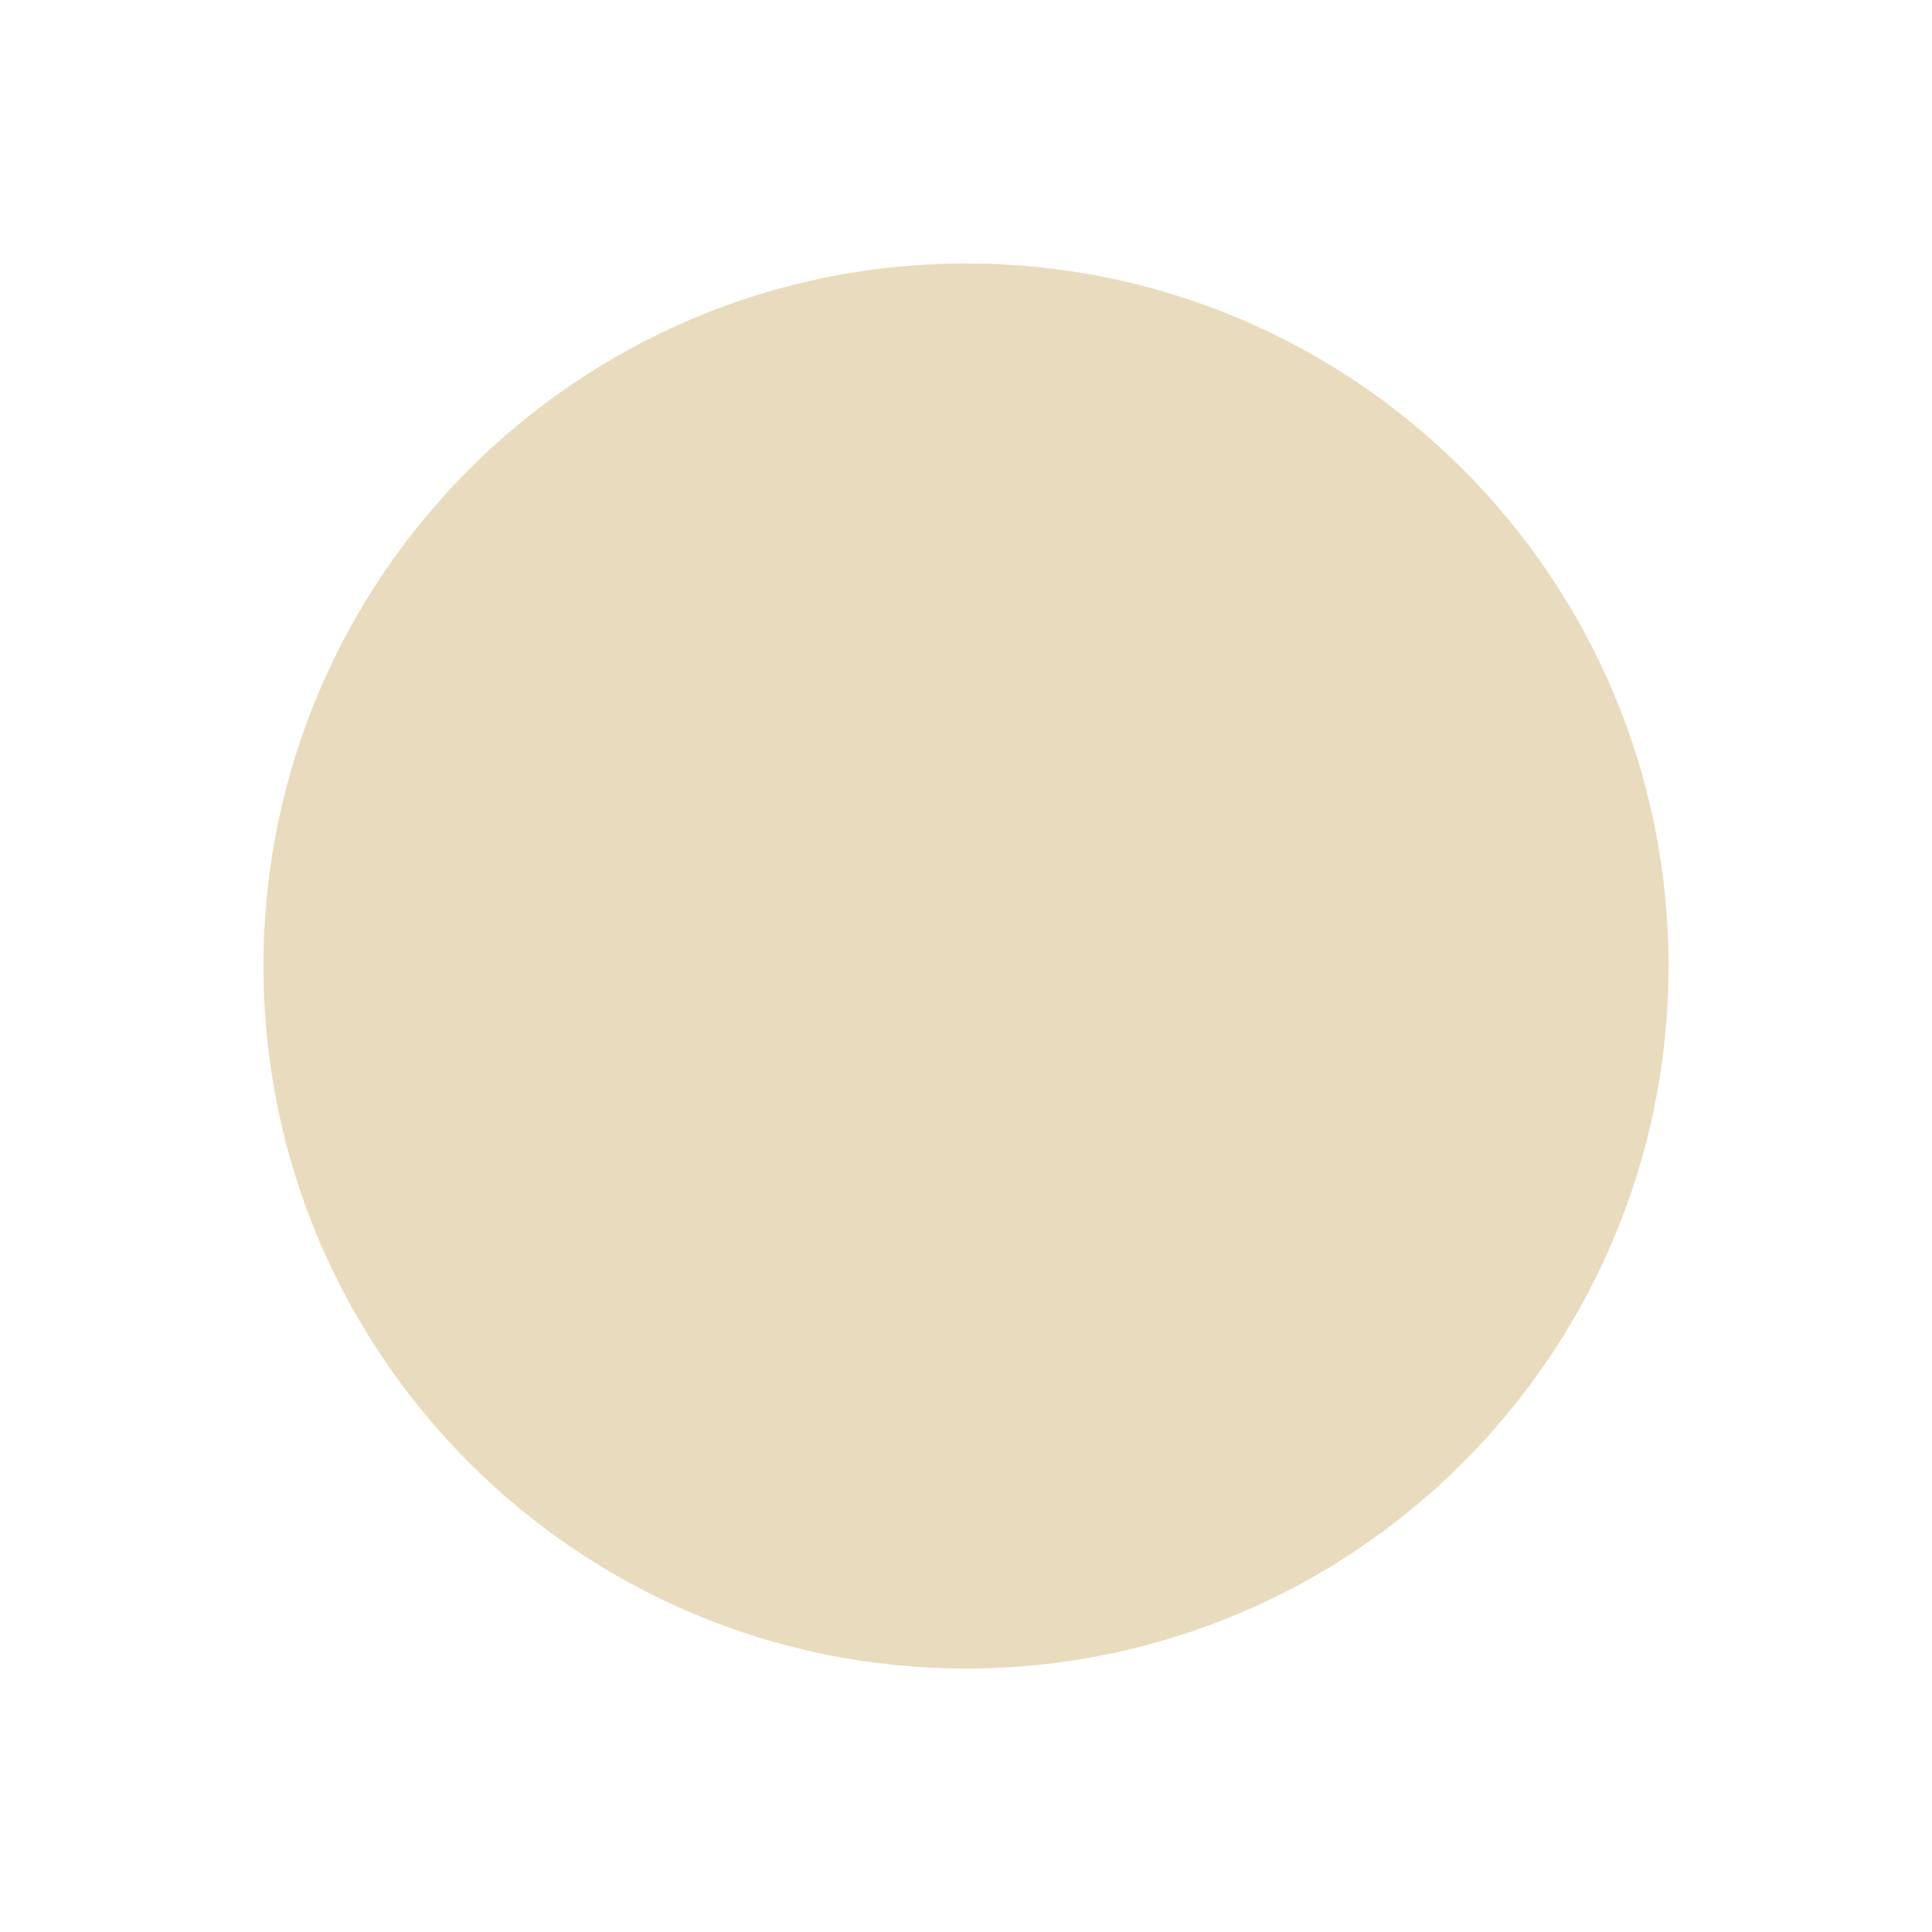
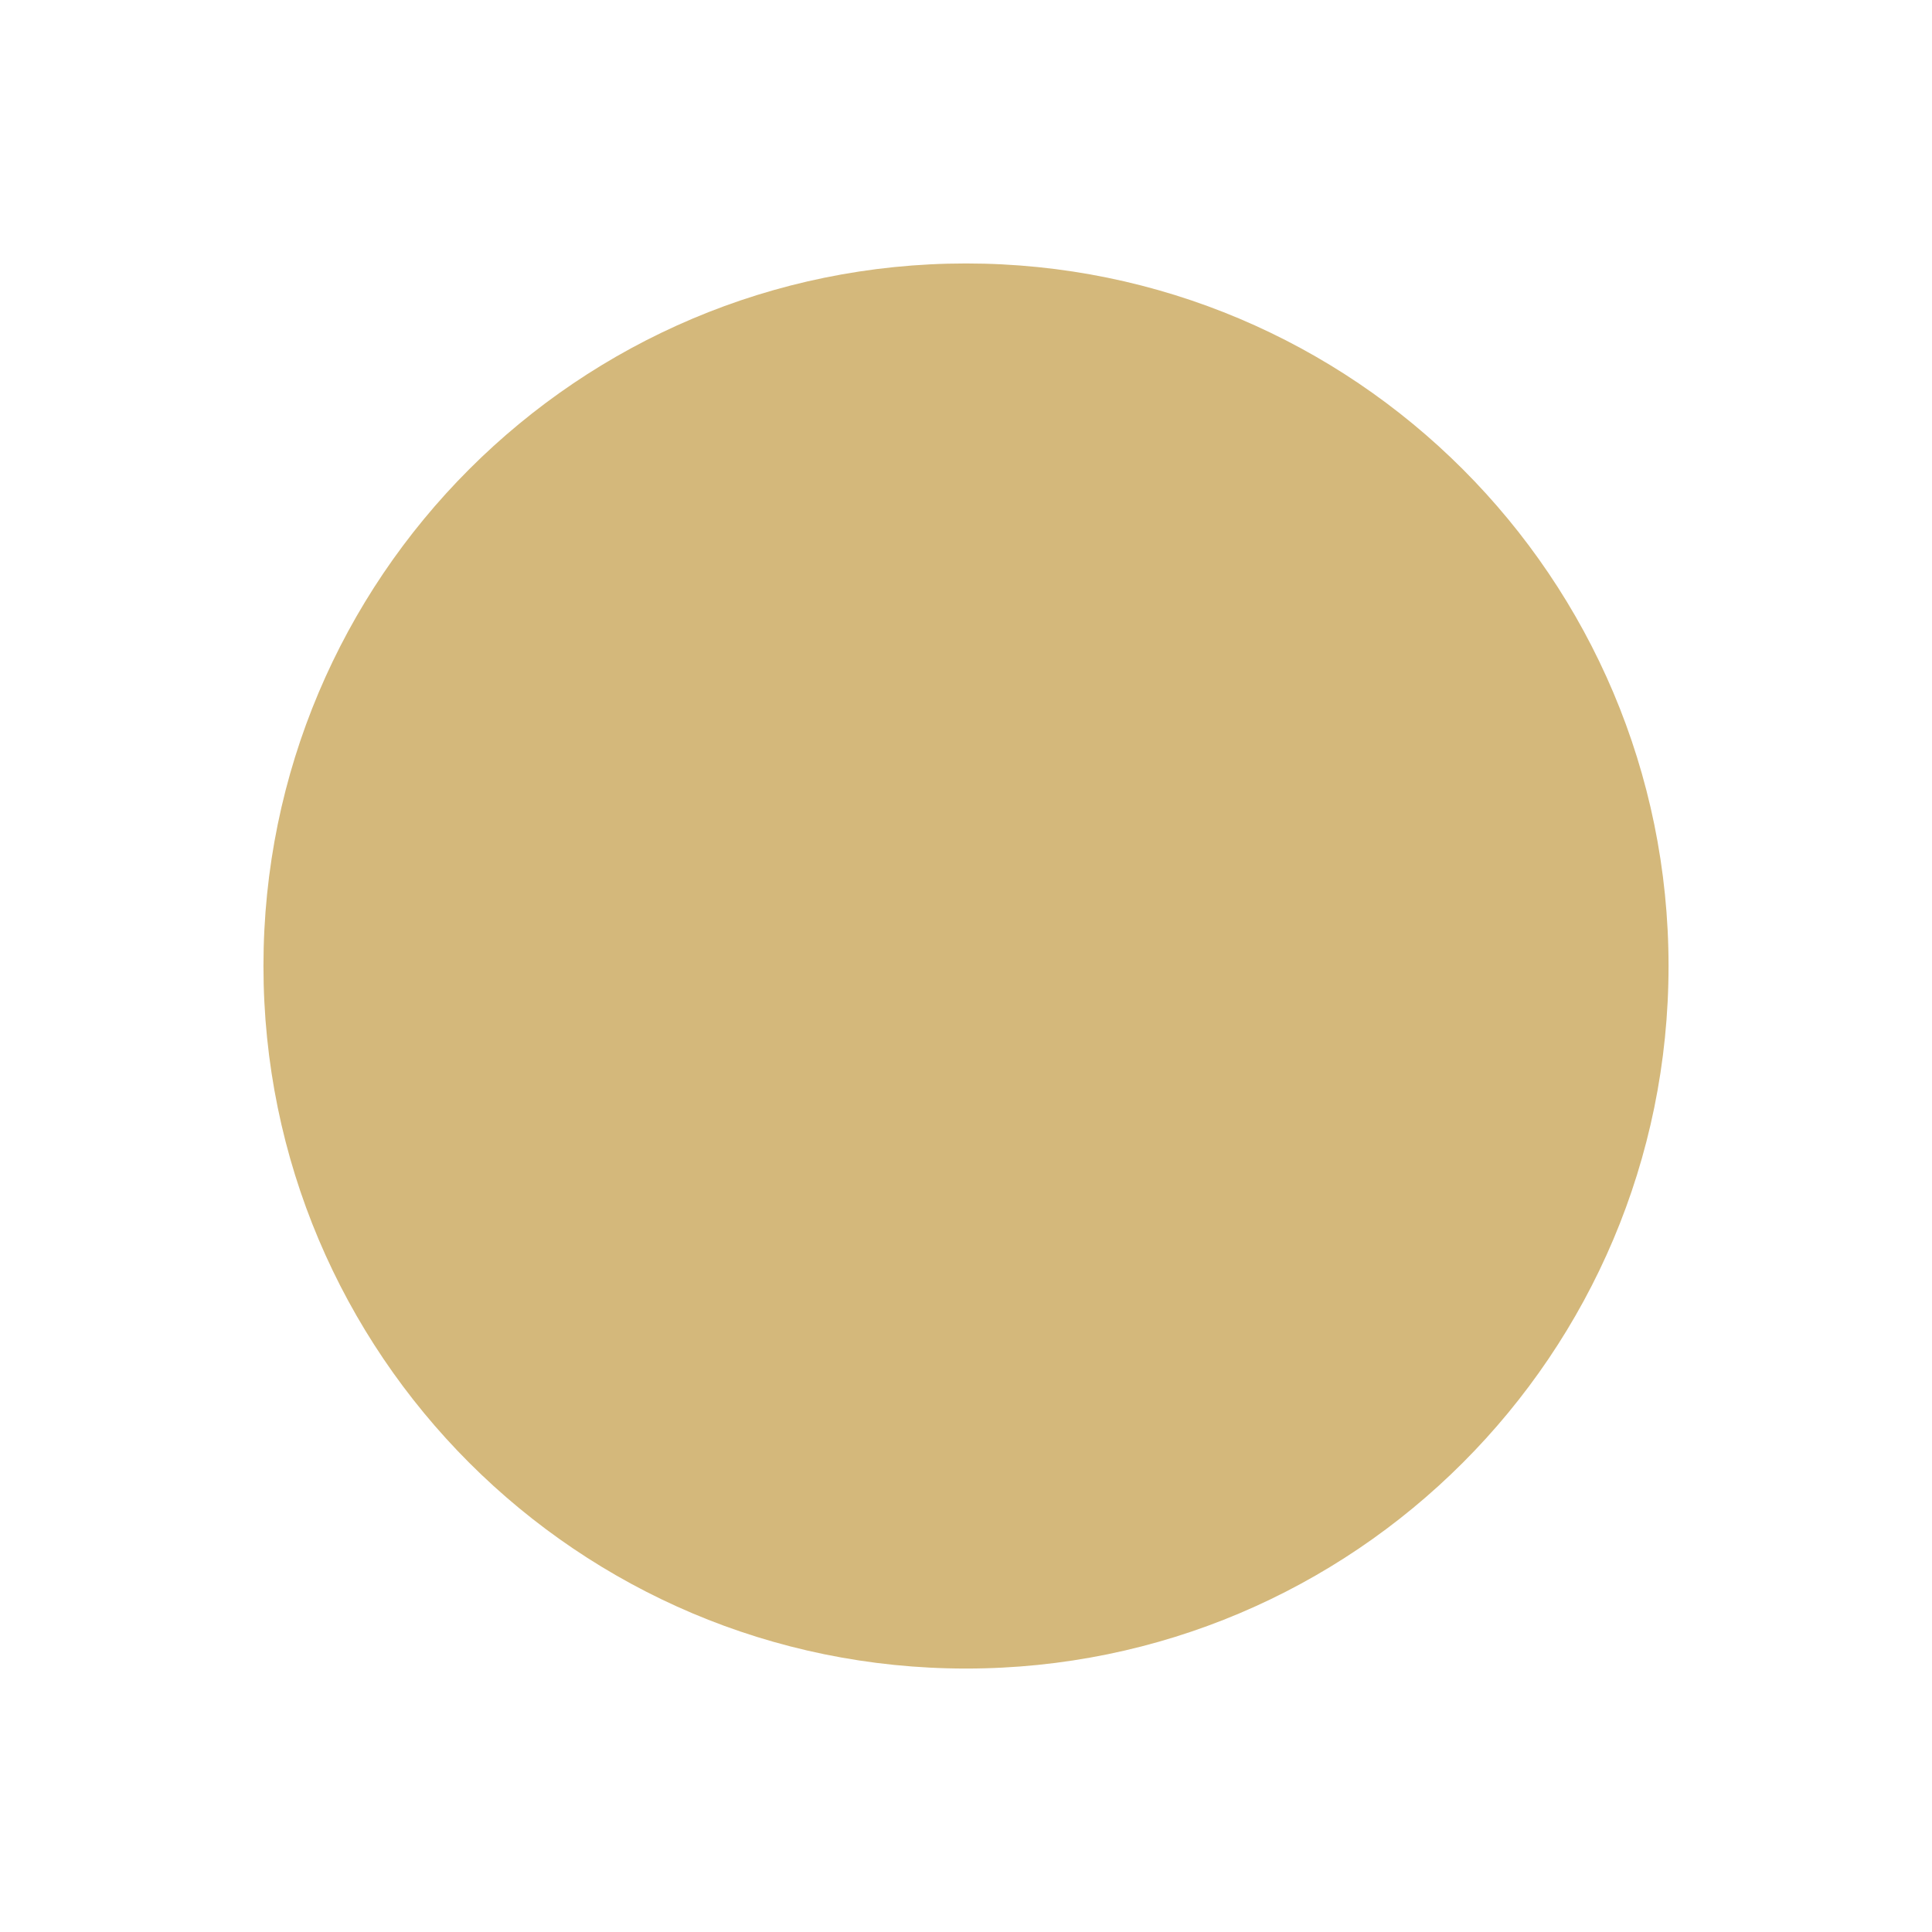
<svg xmlns="http://www.w3.org/2000/svg" xmlns:xlink="http://www.w3.org/1999/xlink" id="svg4306" width="22" height="22" version="1.1" style="enable-background:new">
  <defs id="defs22" />
  <use x="0" y="0" xlink:href="#g1000" id="use1002" transform="translate(28.47603)" width="100%" height="100%" />
  <g style="display:inline" id="hover-center" transform="matrix(0.7272727,0,0,0.7272727,-46.76603,94.73192)">
-     <ellipse ry="11" rx="11" id="ellipse4862-3" style="display:inline;opacity:0.5;fill:#d4b87b;fill-opacity:1;stroke:none;stroke-width:0;stroke-linecap:butt;stroke-linejoin:miter;stroke-miterlimit:4;stroke-dasharray:none;stroke-dashoffset:0;stroke-opacity:1" cx="79.428" cy="-54.631" />
+     <ellipse ry="11" rx="11" id="ellipse4862-3" style="display:inline;opacity:1;fill:#d4b87b;fill-opacity:1;stroke:none;stroke-width:0;stroke-linecap:butt;stroke-linejoin:miter;stroke-miterlimit:4;stroke-dasharray:none;stroke-dashoffset:0;stroke-opacity:1" cx="79.428" cy="-54.631" />
    <g clip-path="none" style="fill:#c0e3ff;fill-opacity:1" transform="matrix(1.375,0,0,1.375,68.11301,-65.7849)" id="g4886-6">
      <g id="g4866-7" style="display:inline;fill:#c0e3ff;fill-opacity:1" transform="translate(-81.0002,-967)" />
      <g style="fill:#c0e3ff;fill-opacity:1" id="g4868-5" transform="translate(-81.0002,-967)" />
      <g style="fill:#c0e3ff;fill-opacity:1" id="g4870-3" transform="translate(-81.0002,-967)" />
      <g style="fill:#c0e3ff;fill-opacity:1" id="g4872-5" transform="translate(-81.0002,-967)" />
      <g style="fill:#c0e3ff;fill-opacity:1" id="g4874-6" transform="translate(-81.0002,-967)" />
      <g id="g4876-2" style="display:inline;fill:#c0e3ff;fill-opacity:1" transform="translate(-81.0002,-967)" />
      <g id="g4878-9" style="display:inline;fill:#c0e3ff;fill-opacity:1" transform="translate(-81.0002,-967)" />
      <g id="g4880-1" style="display:inline;fill:#c0e3ff;fill-opacity:1" transform="translate(-81.0002,-967)" />
      <g id="g4884-2" style="display:inline;fill:#c0e3ff;fill-opacity:1" transform="translate(-81.0002,-967)">
        <path id="path4882-7" style="opacity:0.65;fill:#000000;fill-opacity:1;fill-rule:evenodd;stroke:none" d="m 85.029,975.112 h 3.382 c 0.45,0 0.816,0.368 0.819,0.819 v 3.382 z" />
        <path d="M 93.43,975.112 H 90.048 c -0.45,0 -0.816,-0.368 -0.819,-0.819 v -3.382 z" style="opacity:0.65;fill:#000000;fill-opacity:1;fill-rule:evenodd;stroke:none" id="path5284-0" />
      </g>
    </g>
    <rect y="-65.631" x="68.428" height="22" width="22" id="rect4890-9" style="display:inline;opacity:1;fill:none;fill-opacity:1;stroke:none;stroke-width:1.375;stroke-linecap:butt;stroke-linejoin:miter;stroke-miterlimit:4;stroke-dasharray:none;stroke-dashoffset:0;stroke-opacity:0" />
  </g>
  <g style="display:inline" id="pressed-center" transform="matrix(0.7272727,0,0,0.7272727,-46.76603,118.7319)">
-     <ellipse cy="-54.631" cx="79.428" style="display:inline;opacity:0.5;fill:#d4b87b;fill-opacity:1;stroke:none;stroke-width:0;stroke-linecap:butt;stroke-linejoin:miter;stroke-miterlimit:4;stroke-dasharray:none;stroke-dashoffset:0;stroke-opacity:1" id="ellipse5303-3" rx="11" ry="11" />
+     <ellipse cy="-54.631" cx="79.428" style="display:inline;opacity:1;fill:#d4b87b;fill-opacity:1;stroke:none;stroke-width:0;stroke-linecap:butt;stroke-linejoin:miter;stroke-miterlimit:4;stroke-dasharray:none;stroke-dashoffset:0;stroke-opacity:1" id="ellipse5303-3" rx="11" ry="11" />
    <g id="g5329-6" transform="matrix(1.375,0,0,1.375,68.11301,-65.7849)" style="fill:#c0e3ff;fill-opacity:1" clip-path="none">
      <g transform="translate(-81.0002,-967)" style="display:inline;fill:#c0e3ff;fill-opacity:1" id="g5307-0" />
      <g transform="translate(-81.0002,-967)" id="g5309-6" style="fill:#c0e3ff;fill-opacity:1" />
      <g transform="translate(-81.0002,-967)" id="g5311-2" style="fill:#c0e3ff;fill-opacity:1" />
      <g transform="translate(-81.0002,-967)" id="g5313-6" style="fill:#c0e3ff;fill-opacity:1" />
      <g transform="translate(-81.0002,-967)" id="g5315-1" style="fill:#c0e3ff;fill-opacity:1" />
      <g transform="translate(-81.0002,-967)" style="display:inline;fill:#c0e3ff;fill-opacity:1" id="g5317-8" />
      <g transform="translate(-81.0002,-967)" style="display:inline;fill:#c0e3ff;fill-opacity:1" id="g5319-7" />
      <g transform="translate(-81.0002,-967)" style="display:inline;fill:#c0e3ff;fill-opacity:1" id="g5321-9" />
      <g transform="translate(-81.0002,-967)" style="display:inline;fill:#c0e3ff;fill-opacity:1" id="g5327-2">
        <path d="m 85.029,975.112 h 3.382 c 0.45,0 0.816,0.368 0.819,0.819 v 3.382 z" style="opacity:0.75;fill:#000000;fill-opacity:0.933;fill-rule:evenodd;stroke:none" id="path5323-0" />
        <path id="path5325-2" style="opacity:0.75;fill:#000000;fill-opacity:0.933;fill-rule:evenodd;stroke:none" d="M 93.43,975.112 H 90.048 c -0.45,0 -0.816,-0.368 -0.819,-0.819 v -3.382 z" />
      </g>
    </g>
    <rect style="display:inline;opacity:1;fill:none;fill-opacity:1;stroke:none;stroke-width:1.375;stroke-linecap:butt;stroke-linejoin:miter;stroke-miterlimit:4;stroke-dasharray:none;stroke-dashoffset:0;stroke-opacity:0" id="rect5331-3" width="22" height="22" x="68.428" y="-65.631" />
  </g>
  <g transform="translate(-510,188.6378)" id="active-center" style="display:inline">
    <g transform="translate(-781,-432.6378)" style="display:inline;opacity:1" id="g5423">
-       <ellipse ry="8" rx="8" id="ellipse5399" style="display:inline;opacity:0.5;fill:#d4b87b;fill-opacity:1;stroke:none;stroke-width:0;stroke-linecap:butt;stroke-linejoin:miter;stroke-miterlimit:4;stroke-dasharray:none;stroke-dashoffset:0;stroke-opacity:1" cx="1302" cy="255" />
+       <ellipse ry="8" rx="8" id="ellipse5399" style="display:inline;opacity:1;fill:#d4b87b;fill-opacity:1;stroke:none;stroke-width:0;stroke-linecap:butt;stroke-linejoin:miter;stroke-miterlimit:4;stroke-dasharray:none;stroke-dashoffset:0;stroke-opacity:1" cx="1302" cy="255" />
      <g style="fill:#c0e3ff;fill-opacity:1" transform="translate(1294,247)" id="g5421">
        <g id="g5403" style="display:inline;fill:#c0e3ff;fill-opacity:1" transform="translate(-81.0002,-967)" />
        <g style="fill:#c0e3ff;fill-opacity:1" id="g5405" transform="translate(-81.0002,-967)" />
        <g style="fill:#c0e3ff;fill-opacity:1" id="g5407" transform="translate(-81.0002,-967)" />
        <g style="fill:#c0e3ff;fill-opacity:1" id="g5409" transform="translate(-81.0002,-967)" />
        <g style="fill:#c0e3ff;fill-opacity:1" id="g5411" transform="translate(-81.0002,-967)" />
        <g id="g5413" style="display:inline;fill:#c0e3ff;fill-opacity:1" transform="translate(-81.0002,-967)" />
        <g id="g5415" style="display:inline;fill:#c0e3ff;fill-opacity:1" transform="translate(-81.0002,-967)" />
        <g id="g5417" style="display:inline;fill:#c0e3ff;fill-opacity:1" transform="translate(-81.0002,-967)" />
        <g id="g5419" style="display:inline;fill:#c0e3ff;fill-opacity:1" transform="translate(-81.0002,-967)" />
      </g>
    </g>
    <rect style="display:inline;opacity:1;fill:none;fill-opacity:1;stroke:none;stroke-width:1;stroke-linecap:butt;stroke-linejoin:miter;stroke-miterlimit:4;stroke-dasharray:none;stroke-dashoffset:0;stroke-opacity:0" id="rect5425" width="16" height="16" x="513" y="-185.638" />
  </g>
  <g style="display:inline" id="inactive-center" transform="translate(-510,209.6378)">
    <g id="g5453" style="display:inline;opacity:1" transform="translate(-781,-432.6378)">
      <circle cy="255" cx="1302" style="display:inline;opacity:1;fill:#d4b87b;fill-opacity:1;stroke:none;stroke-width:0;stroke-linecap:butt;stroke-linejoin:miter;stroke-miterlimit:4;stroke-dasharray:none;stroke-dashoffset:0;stroke-opacity:1" id="ellipse5429" r="8" />
      <g id="g5451" transform="translate(1294,247)" style="fill:#c0e3ff;fill-opacity:1">
        <g transform="translate(-81.0002,-967)" style="display:inline;fill:#c0e3ff;fill-opacity:1" id="g5433" />
        <g transform="translate(-81.0002,-967)" id="g5435" style="fill:#c0e3ff;fill-opacity:1" />
        <g transform="translate(-81.0002,-967)" id="g5437" style="fill:#c0e3ff;fill-opacity:1" />
        <g transform="translate(-81.0002,-967)" id="g5439" style="fill:#c0e3ff;fill-opacity:1" />
        <g transform="translate(-81.0002,-967)" id="g5441" style="fill:#c0e3ff;fill-opacity:1" />
        <g transform="translate(-81.0002,-967)" style="display:inline;fill:#c0e3ff;fill-opacity:1" id="g5443" />
        <g transform="translate(-81.0002,-967)" style="display:inline;fill:#c0e3ff;fill-opacity:1" id="g5445" />
        <g transform="translate(-81.0002,-967)" style="display:inline;fill:#c0e3ff;fill-opacity:1" id="g5447" />
        <g transform="translate(-81.0002,-967)" style="display:inline;fill:#c0e3ff;fill-opacity:1" id="g5449" />
      </g>
    </g>
    <rect y="-185.638" x="513" height="16" width="16" id="rect5455" style="display:inline;opacity:1;fill:none;fill-opacity:1;stroke:none;stroke-width:1;stroke-linecap:butt;stroke-linejoin:miter;stroke-miterlimit:4;stroke-dasharray:none;stroke-dashoffset:0;stroke-opacity:0" />
  </g>
  <use x="0" y="0" xlink:href="#inactive-center" id="deactivated-center" transform="translate(26)" width="100%" height="100%" style="opacity:0.5" />
</svg>
